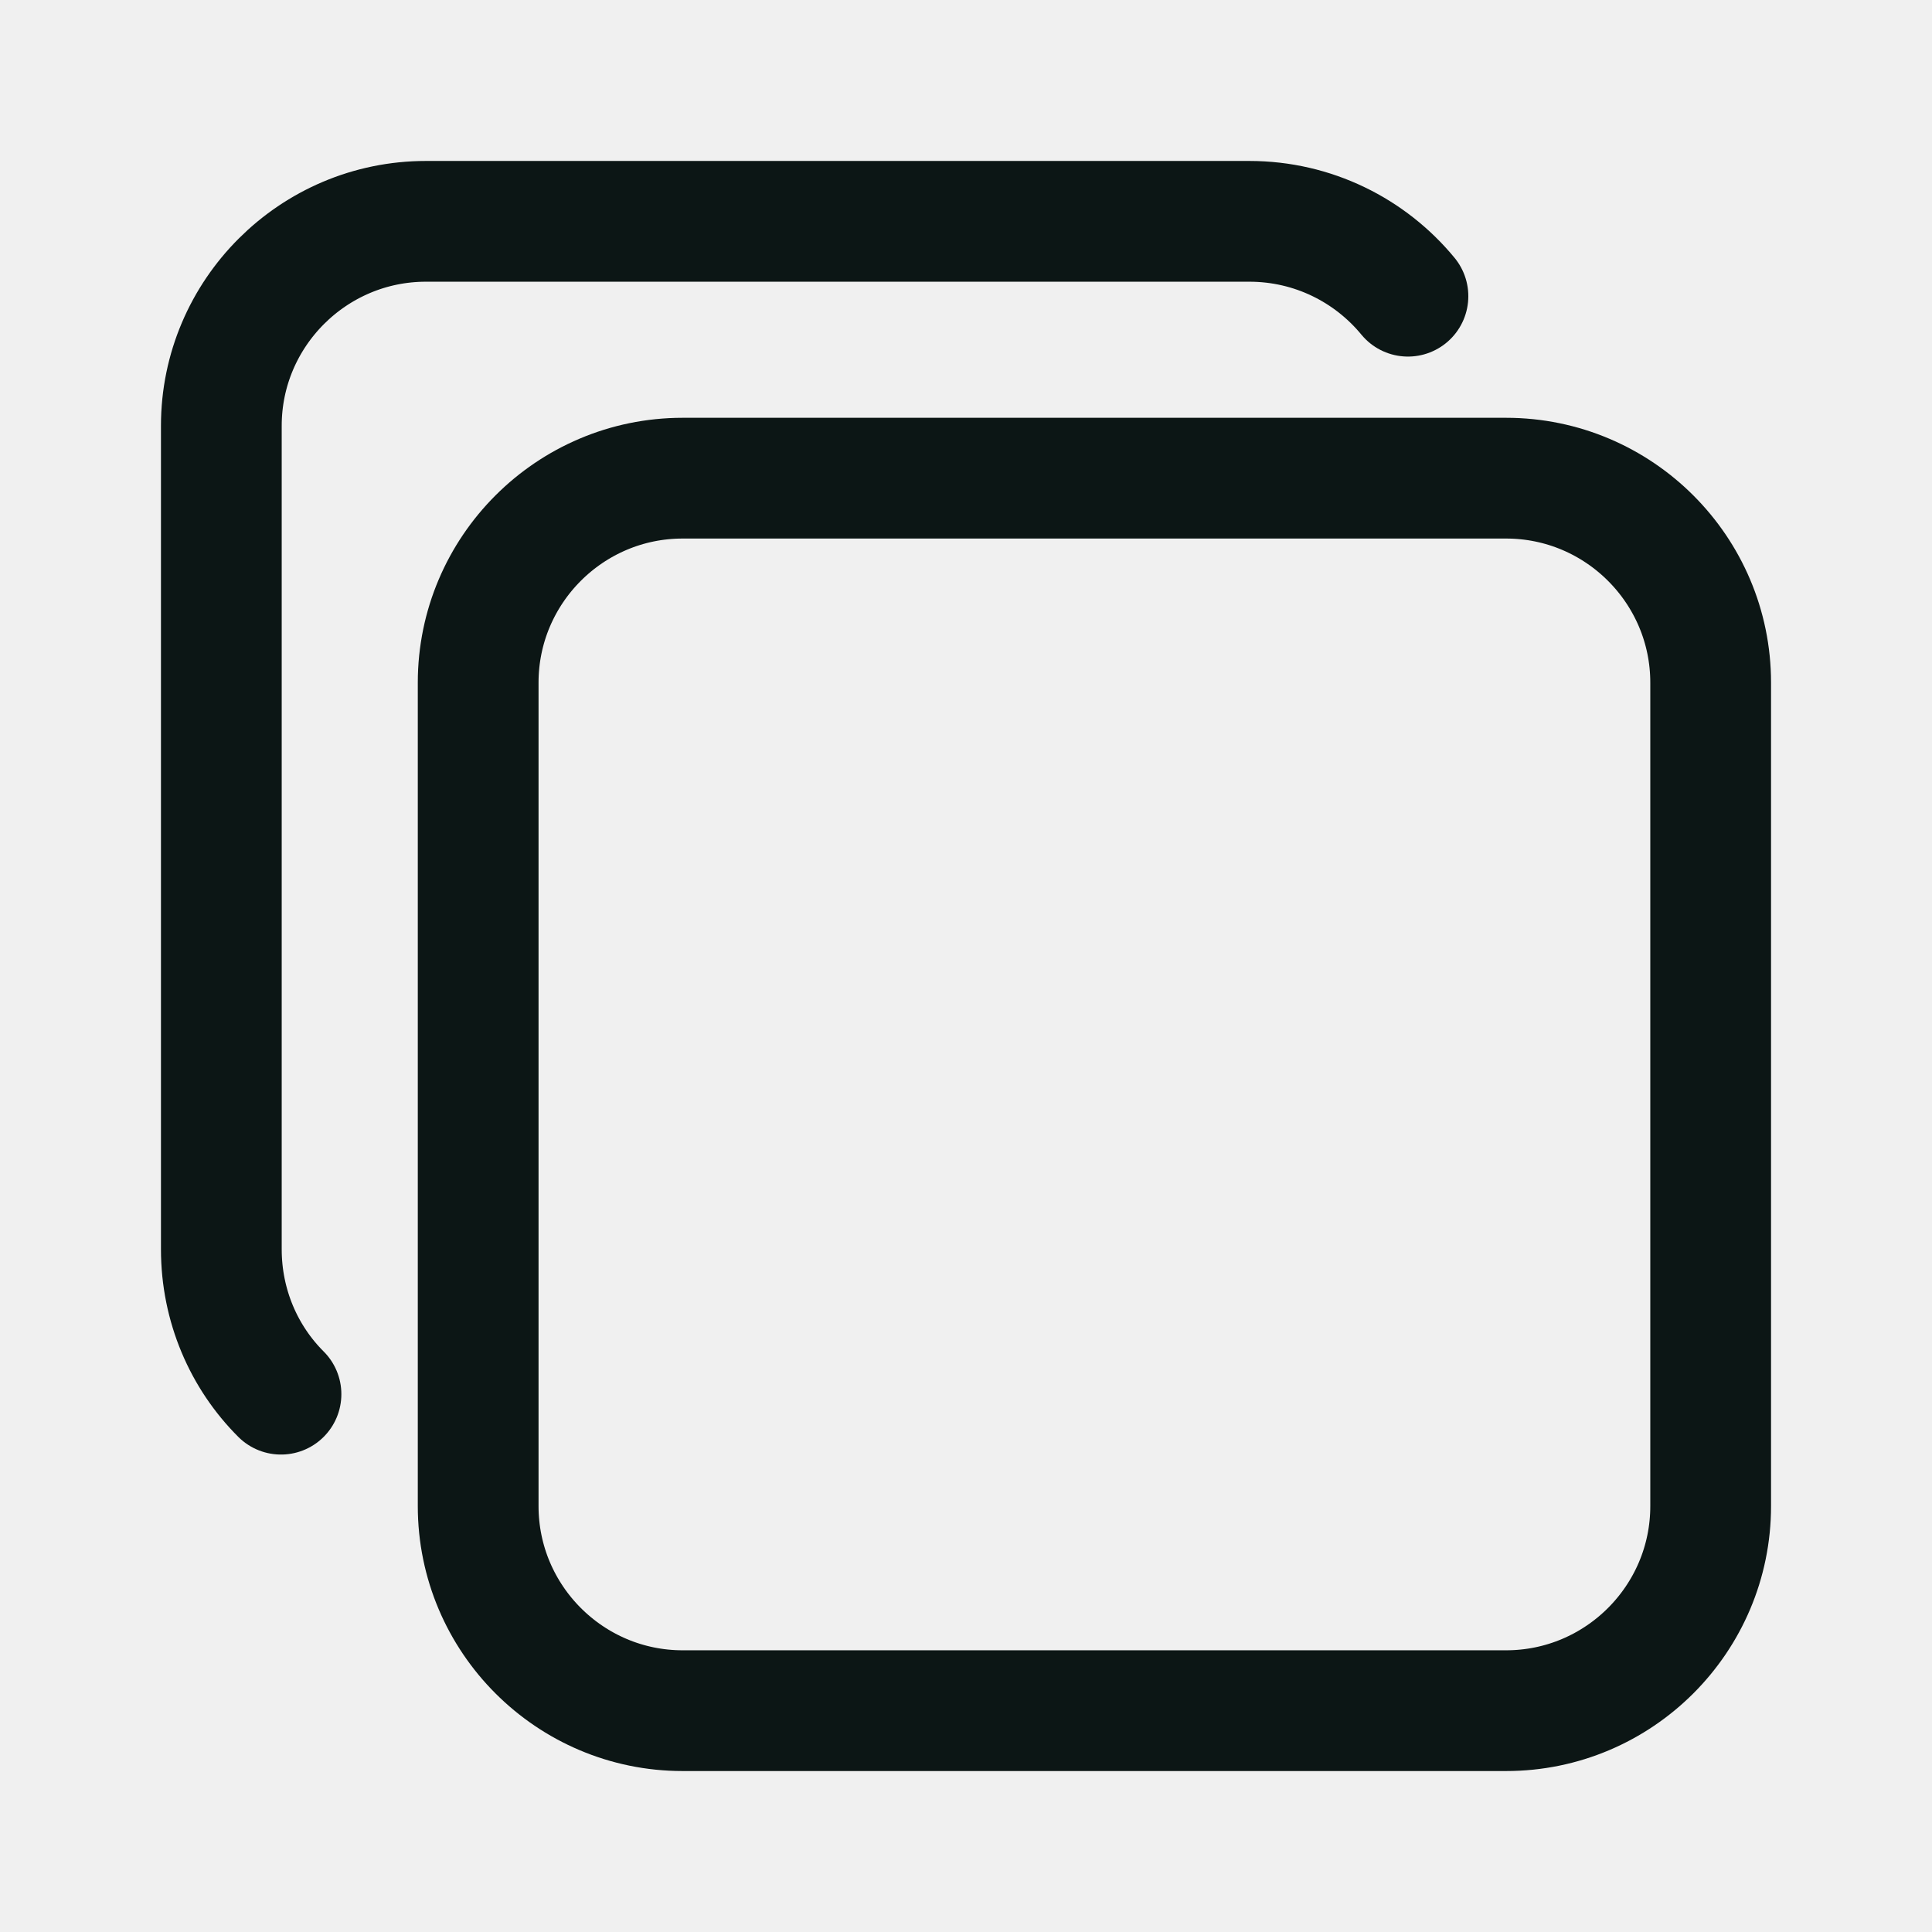
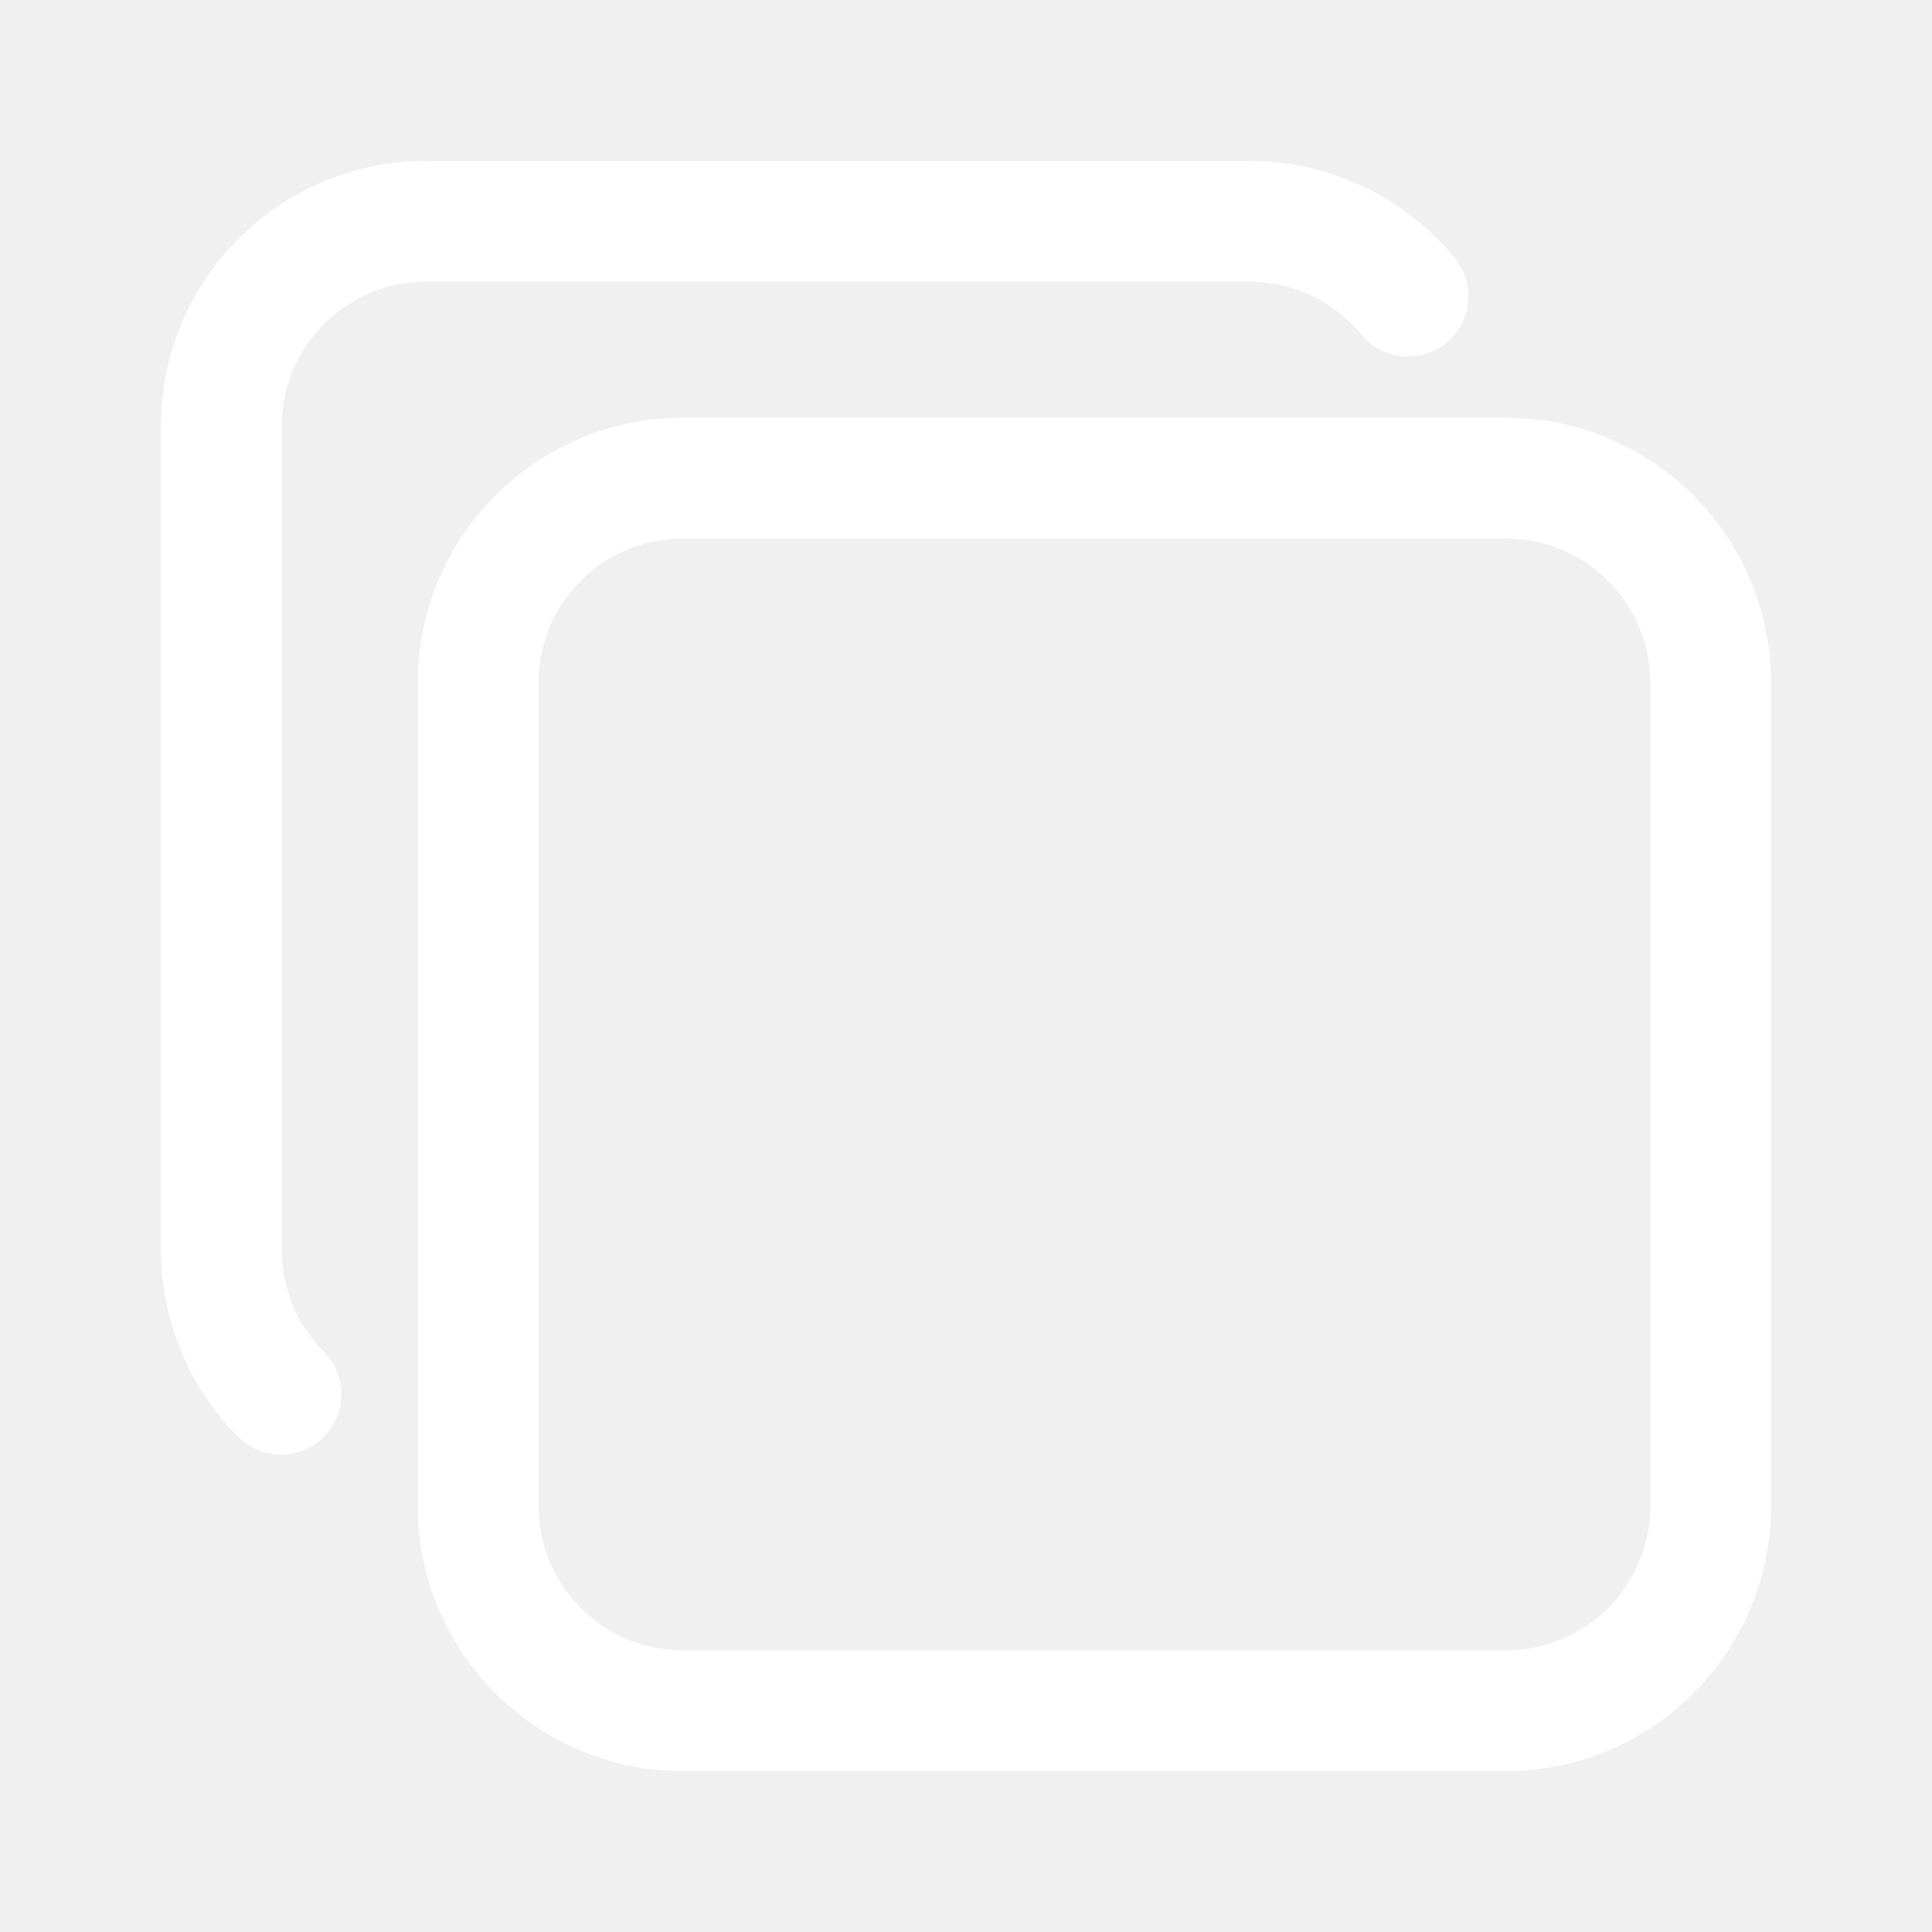
<svg xmlns="http://www.w3.org/2000/svg" width="16" height="16" viewBox="0 0 16 16" fill="none">
-   <path d="M12.473 14.167H5.653C4.72 14.167 3.96 13.407 3.96 12.473V5.653C3.96 4.72 4.72 3.96 5.653 3.96H12.473C13.407 3.96 14.167 4.72 14.167 5.653V12.473C14.167 13.407 13.407 14.167 12.473 14.167Z" stroke="#0C1615" stroke-linecap="round" stroke-linejoin="round" />
-   <path d="M2.327 11.546C2.02 11.24 1.833 10.813 1.833 10.346V3.526C1.833 2.593 2.594 1.833 3.527 1.833H10.347C10.873 1.833 11.347 2.073 11.66 2.453" stroke="#0C1615" stroke-linecap="round" stroke-linejoin="round" />
+   <path d="M12.473 14.167H5.653C4.72 14.167 3.96 13.407 3.96 12.473V5.653C3.96 4.72 4.72 3.96 5.653 3.96H12.473C13.407 3.96 14.167 4.72 14.167 5.653V12.473C14.167 13.407 13.407 14.167 12.473 14.167Z" stroke="#FFFFFF" stroke-linecap="round" stroke-linejoin="round" />
+   <path d="M2.327 11.546C2.02 11.24 1.833 10.813 1.833 10.346V3.526C1.833 2.593 2.594 1.833 3.527 1.833H10.347C10.873 1.833 11.347 2.073 11.66 2.453" stroke="#FFFFFF" stroke-linecap="round" stroke-linejoin="round" />
</svg>
